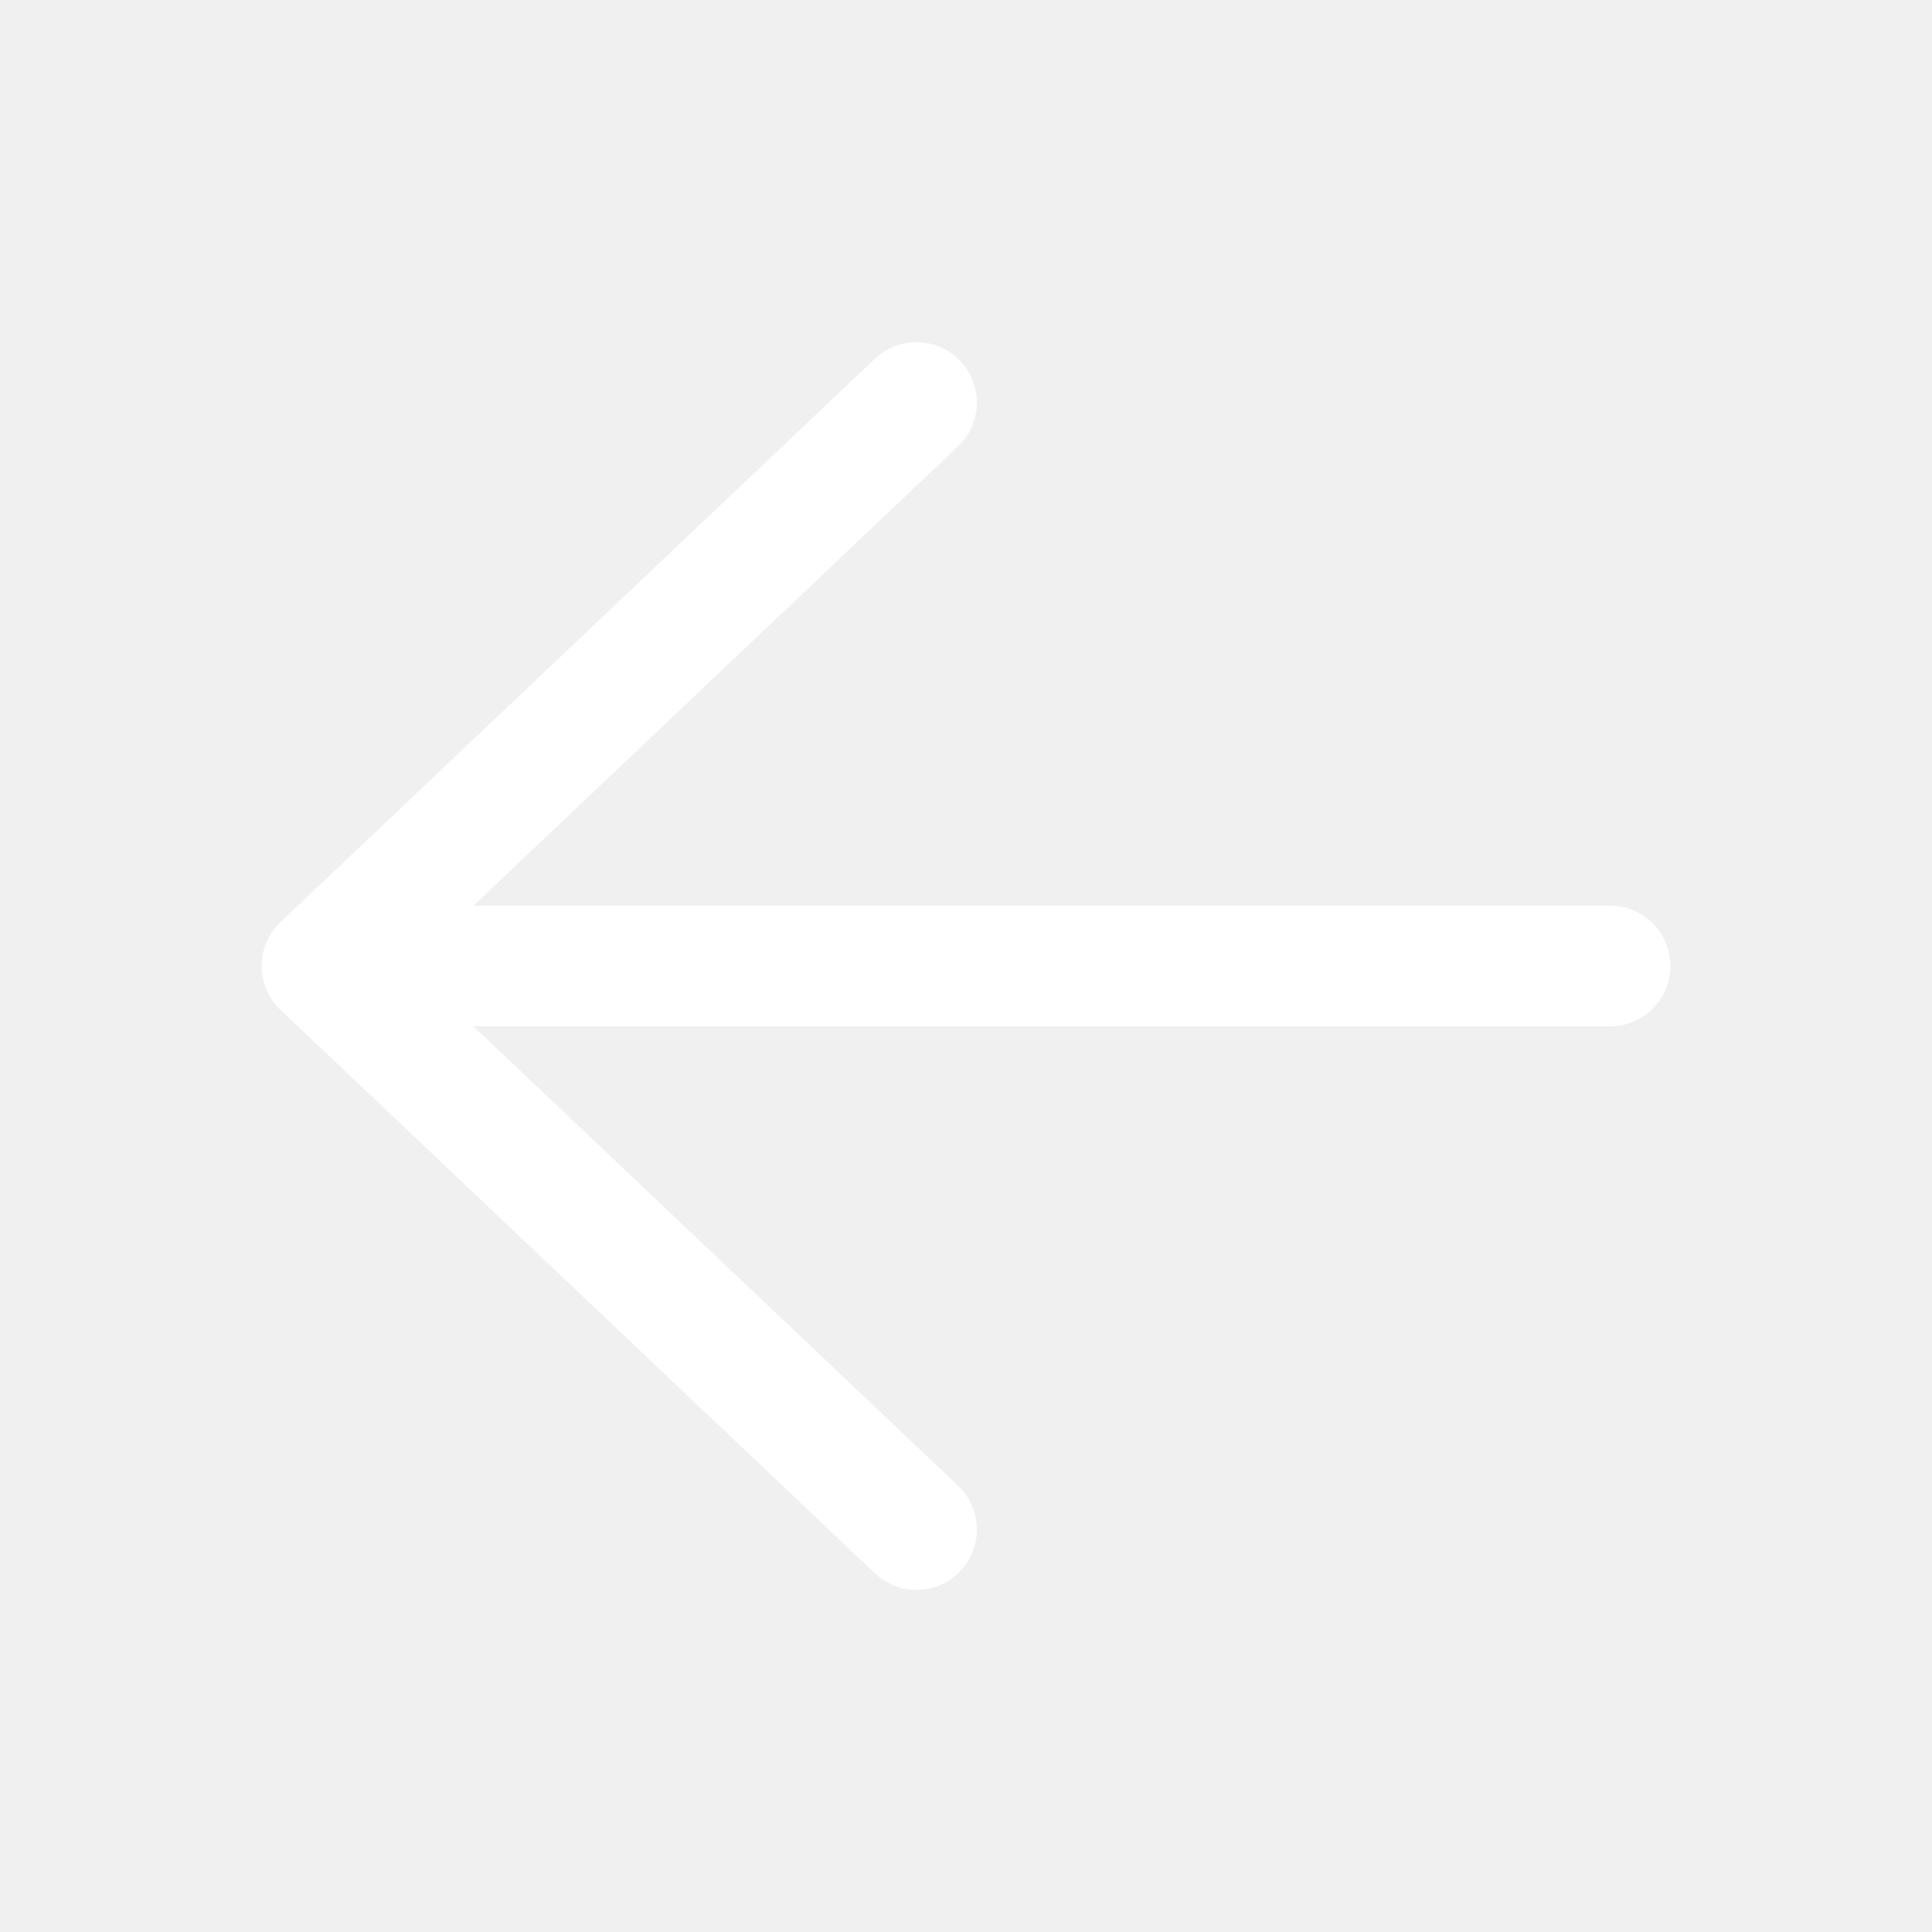
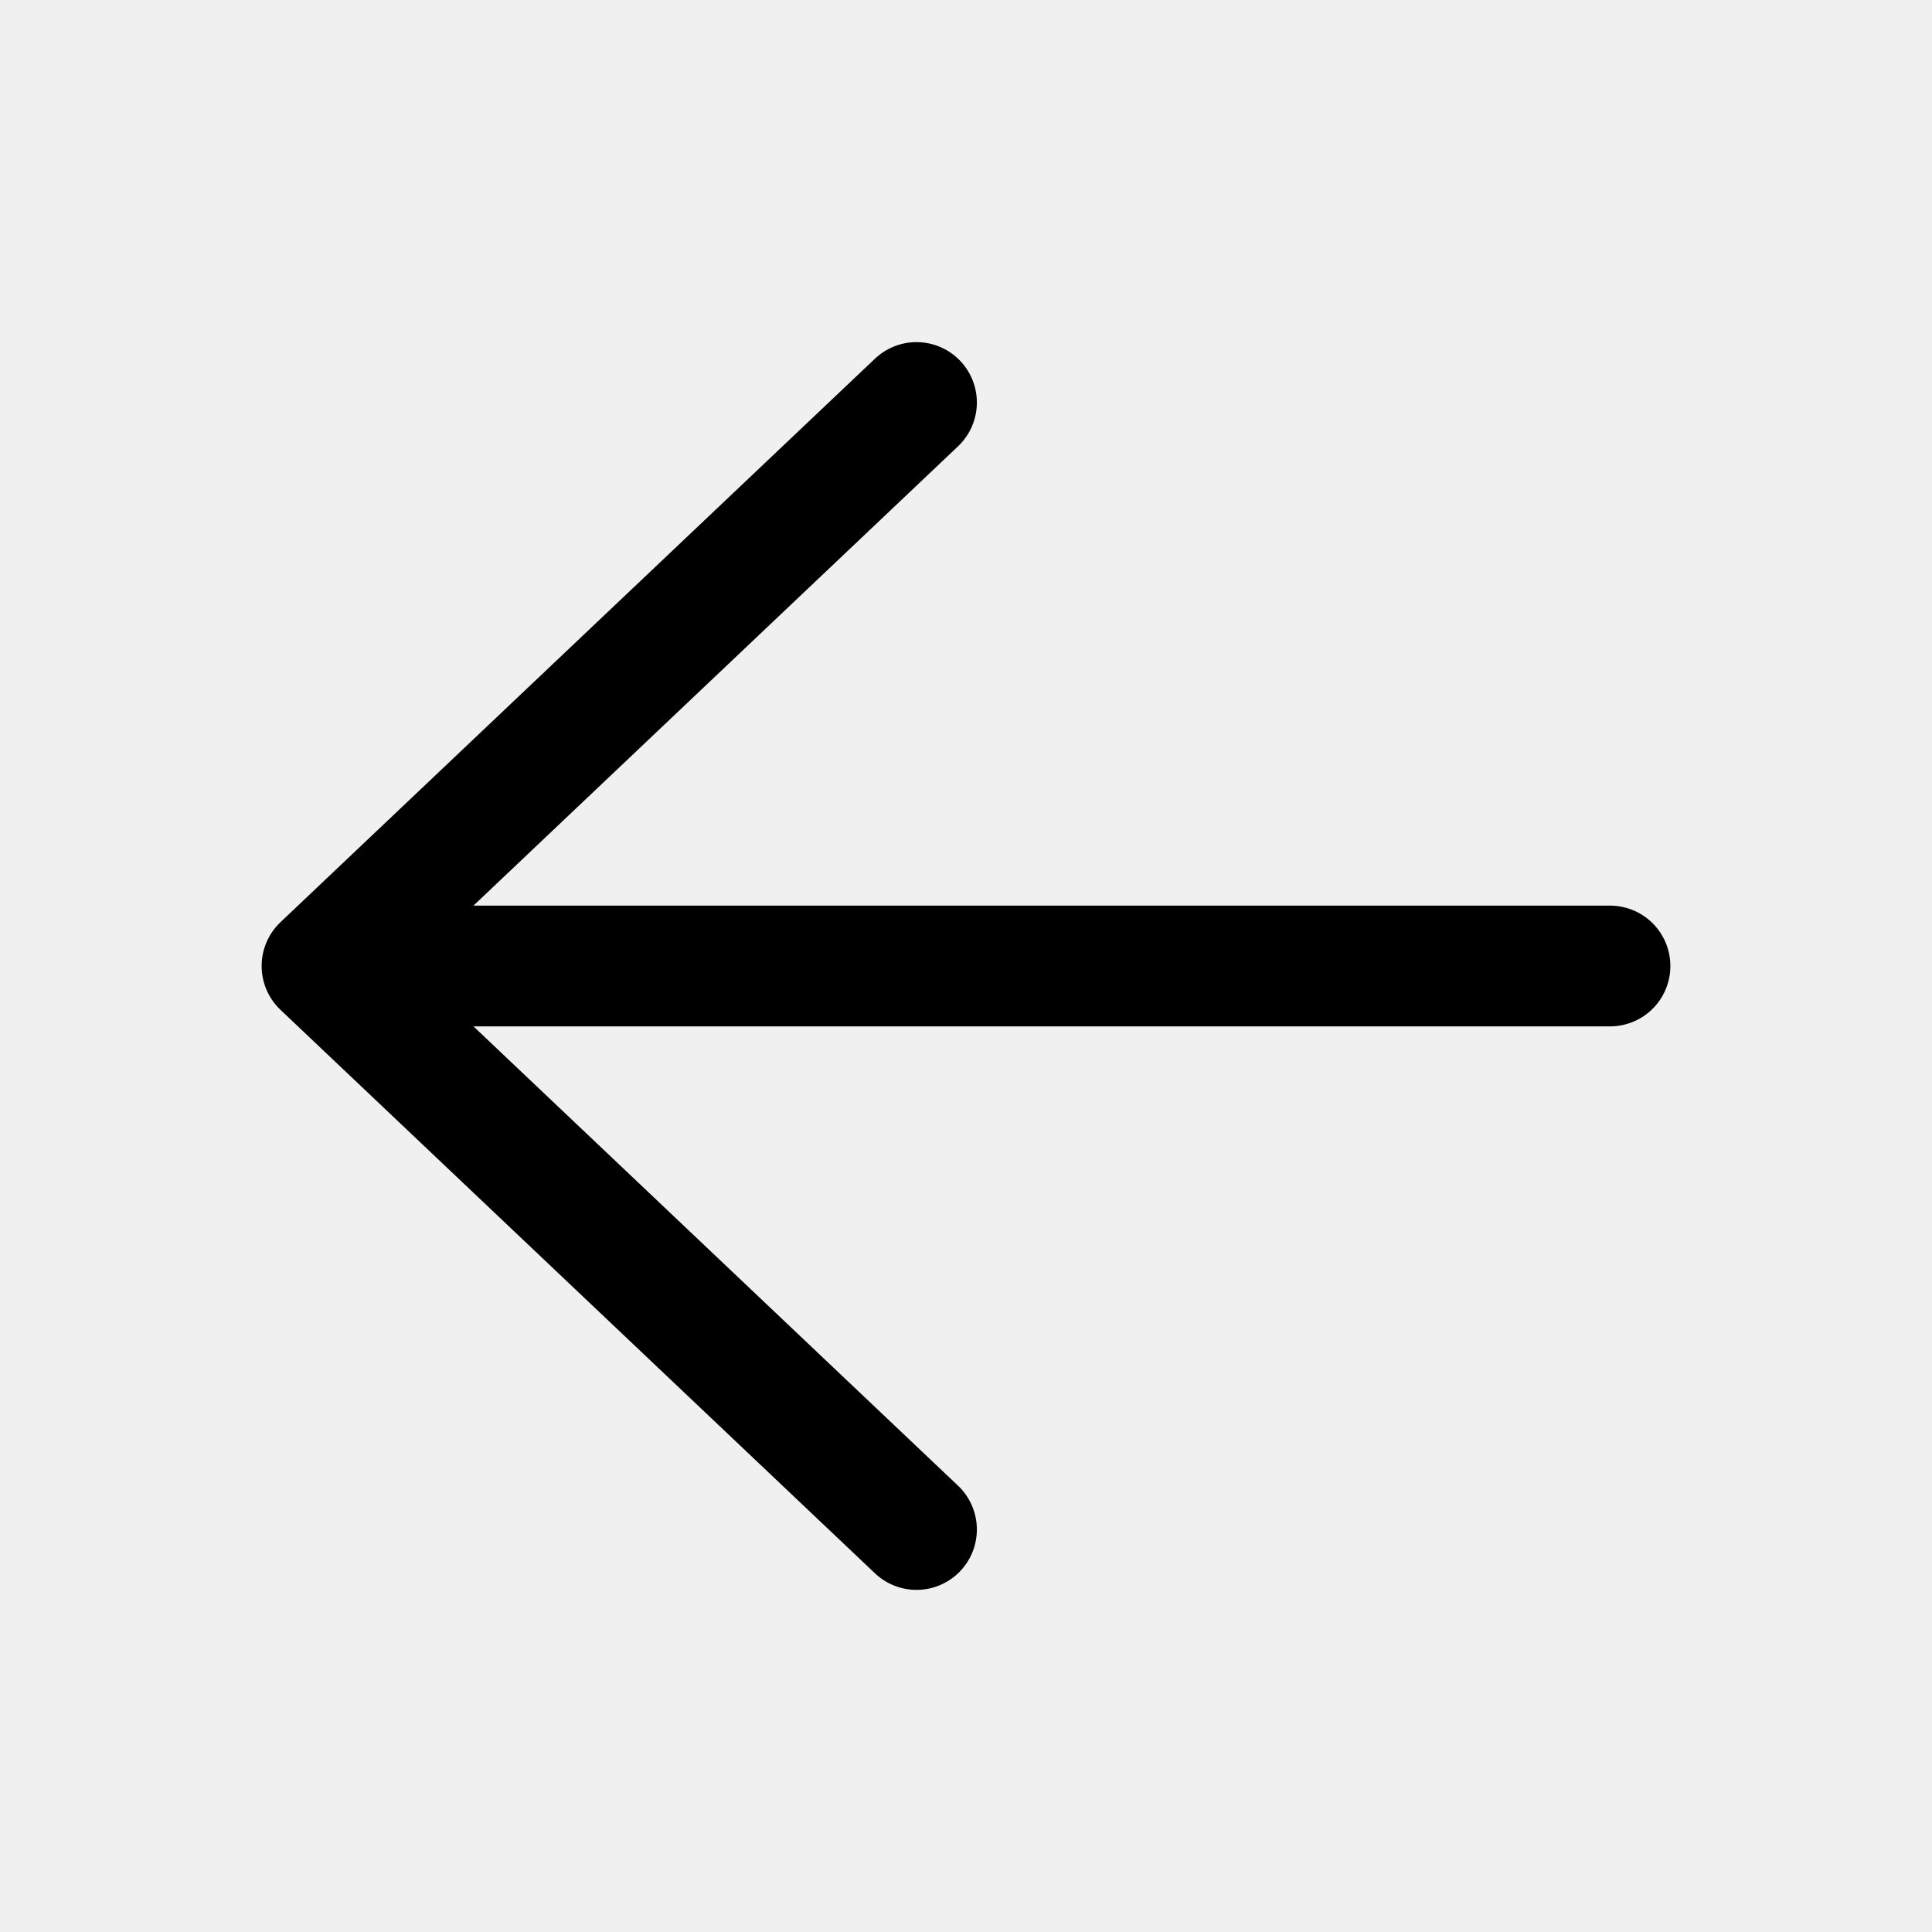
- <svg xmlns="http://www.w3.org/2000/svg" width="24" height="24" viewBox="0 0 24 24" fill="none">
-   <path d="M11.385 19L4 12L11.385 5M5.026 12H20" stroke="white" stroke-width="1.5" stroke-linecap="round" stroke-linejoin="round" />
+ <svg xmlns="http://www.w3.org/2000/svg" viewBox="0 0 24 24" fill="none">
+   <path d="M11.385 19L4 12L11.385 5M5.026 12H20" stroke="black" stroke-width="1.5" stroke-linecap="round" stroke-linejoin="round" />
</svg>
